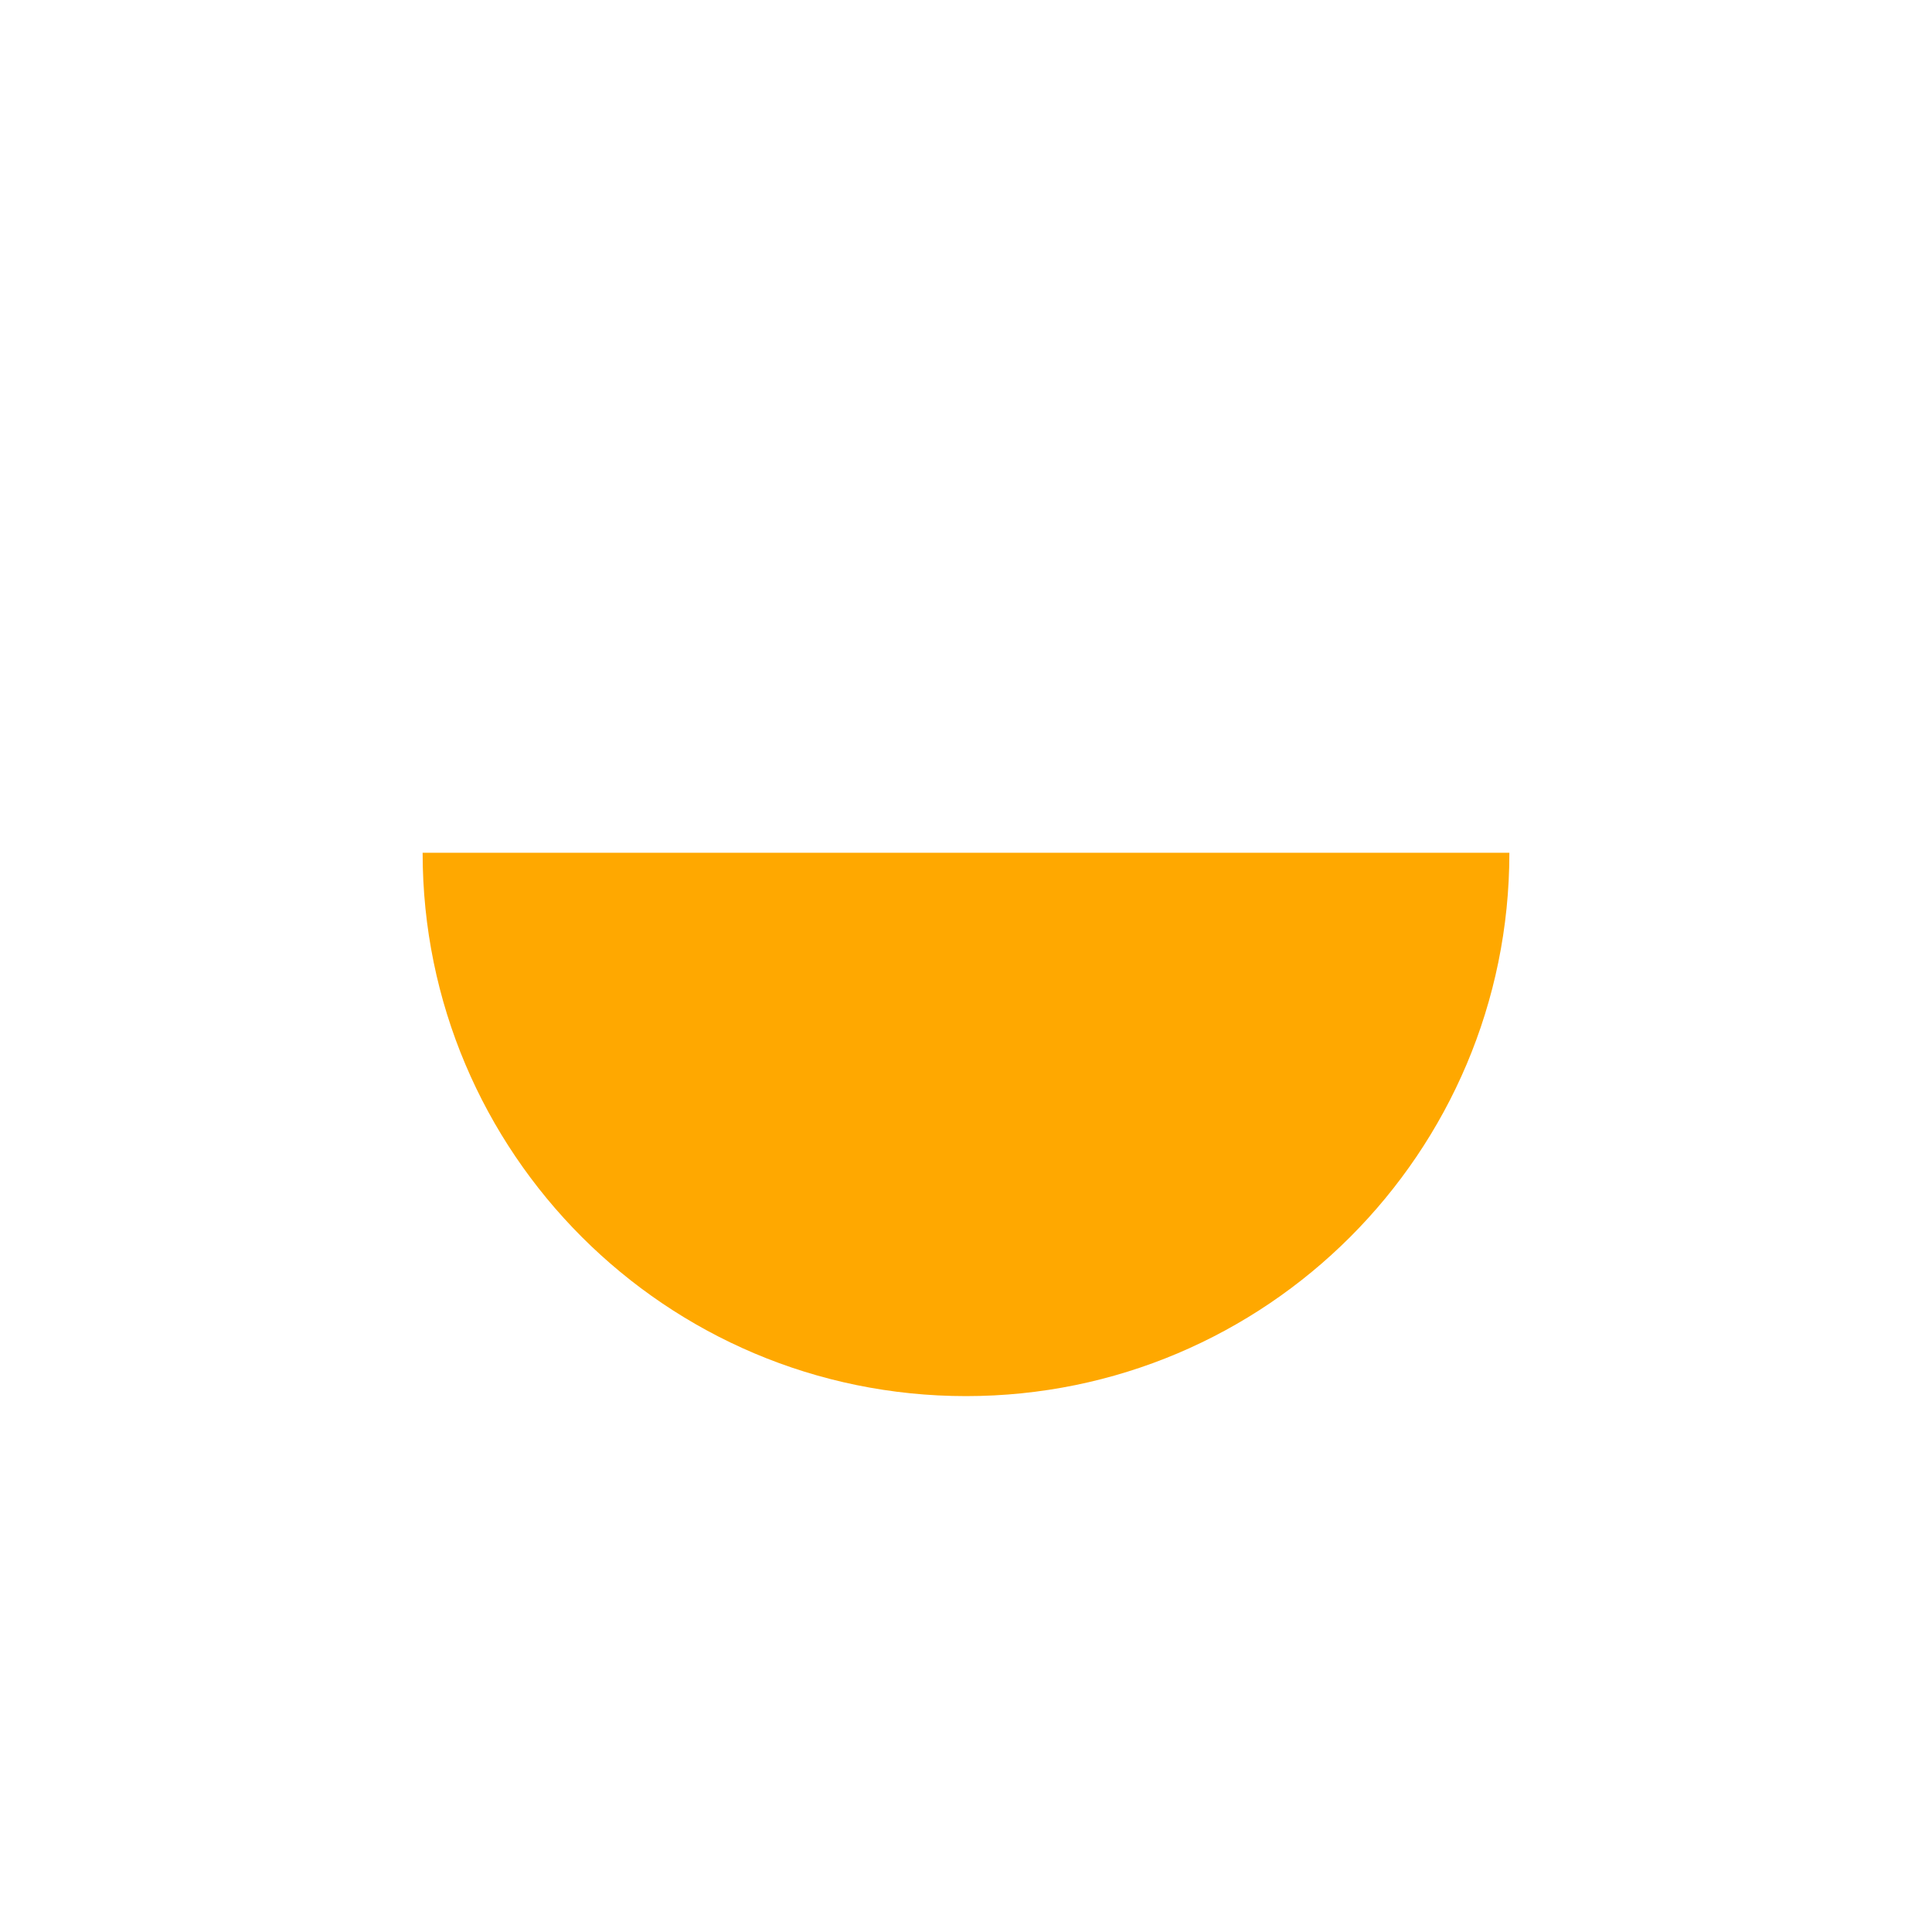
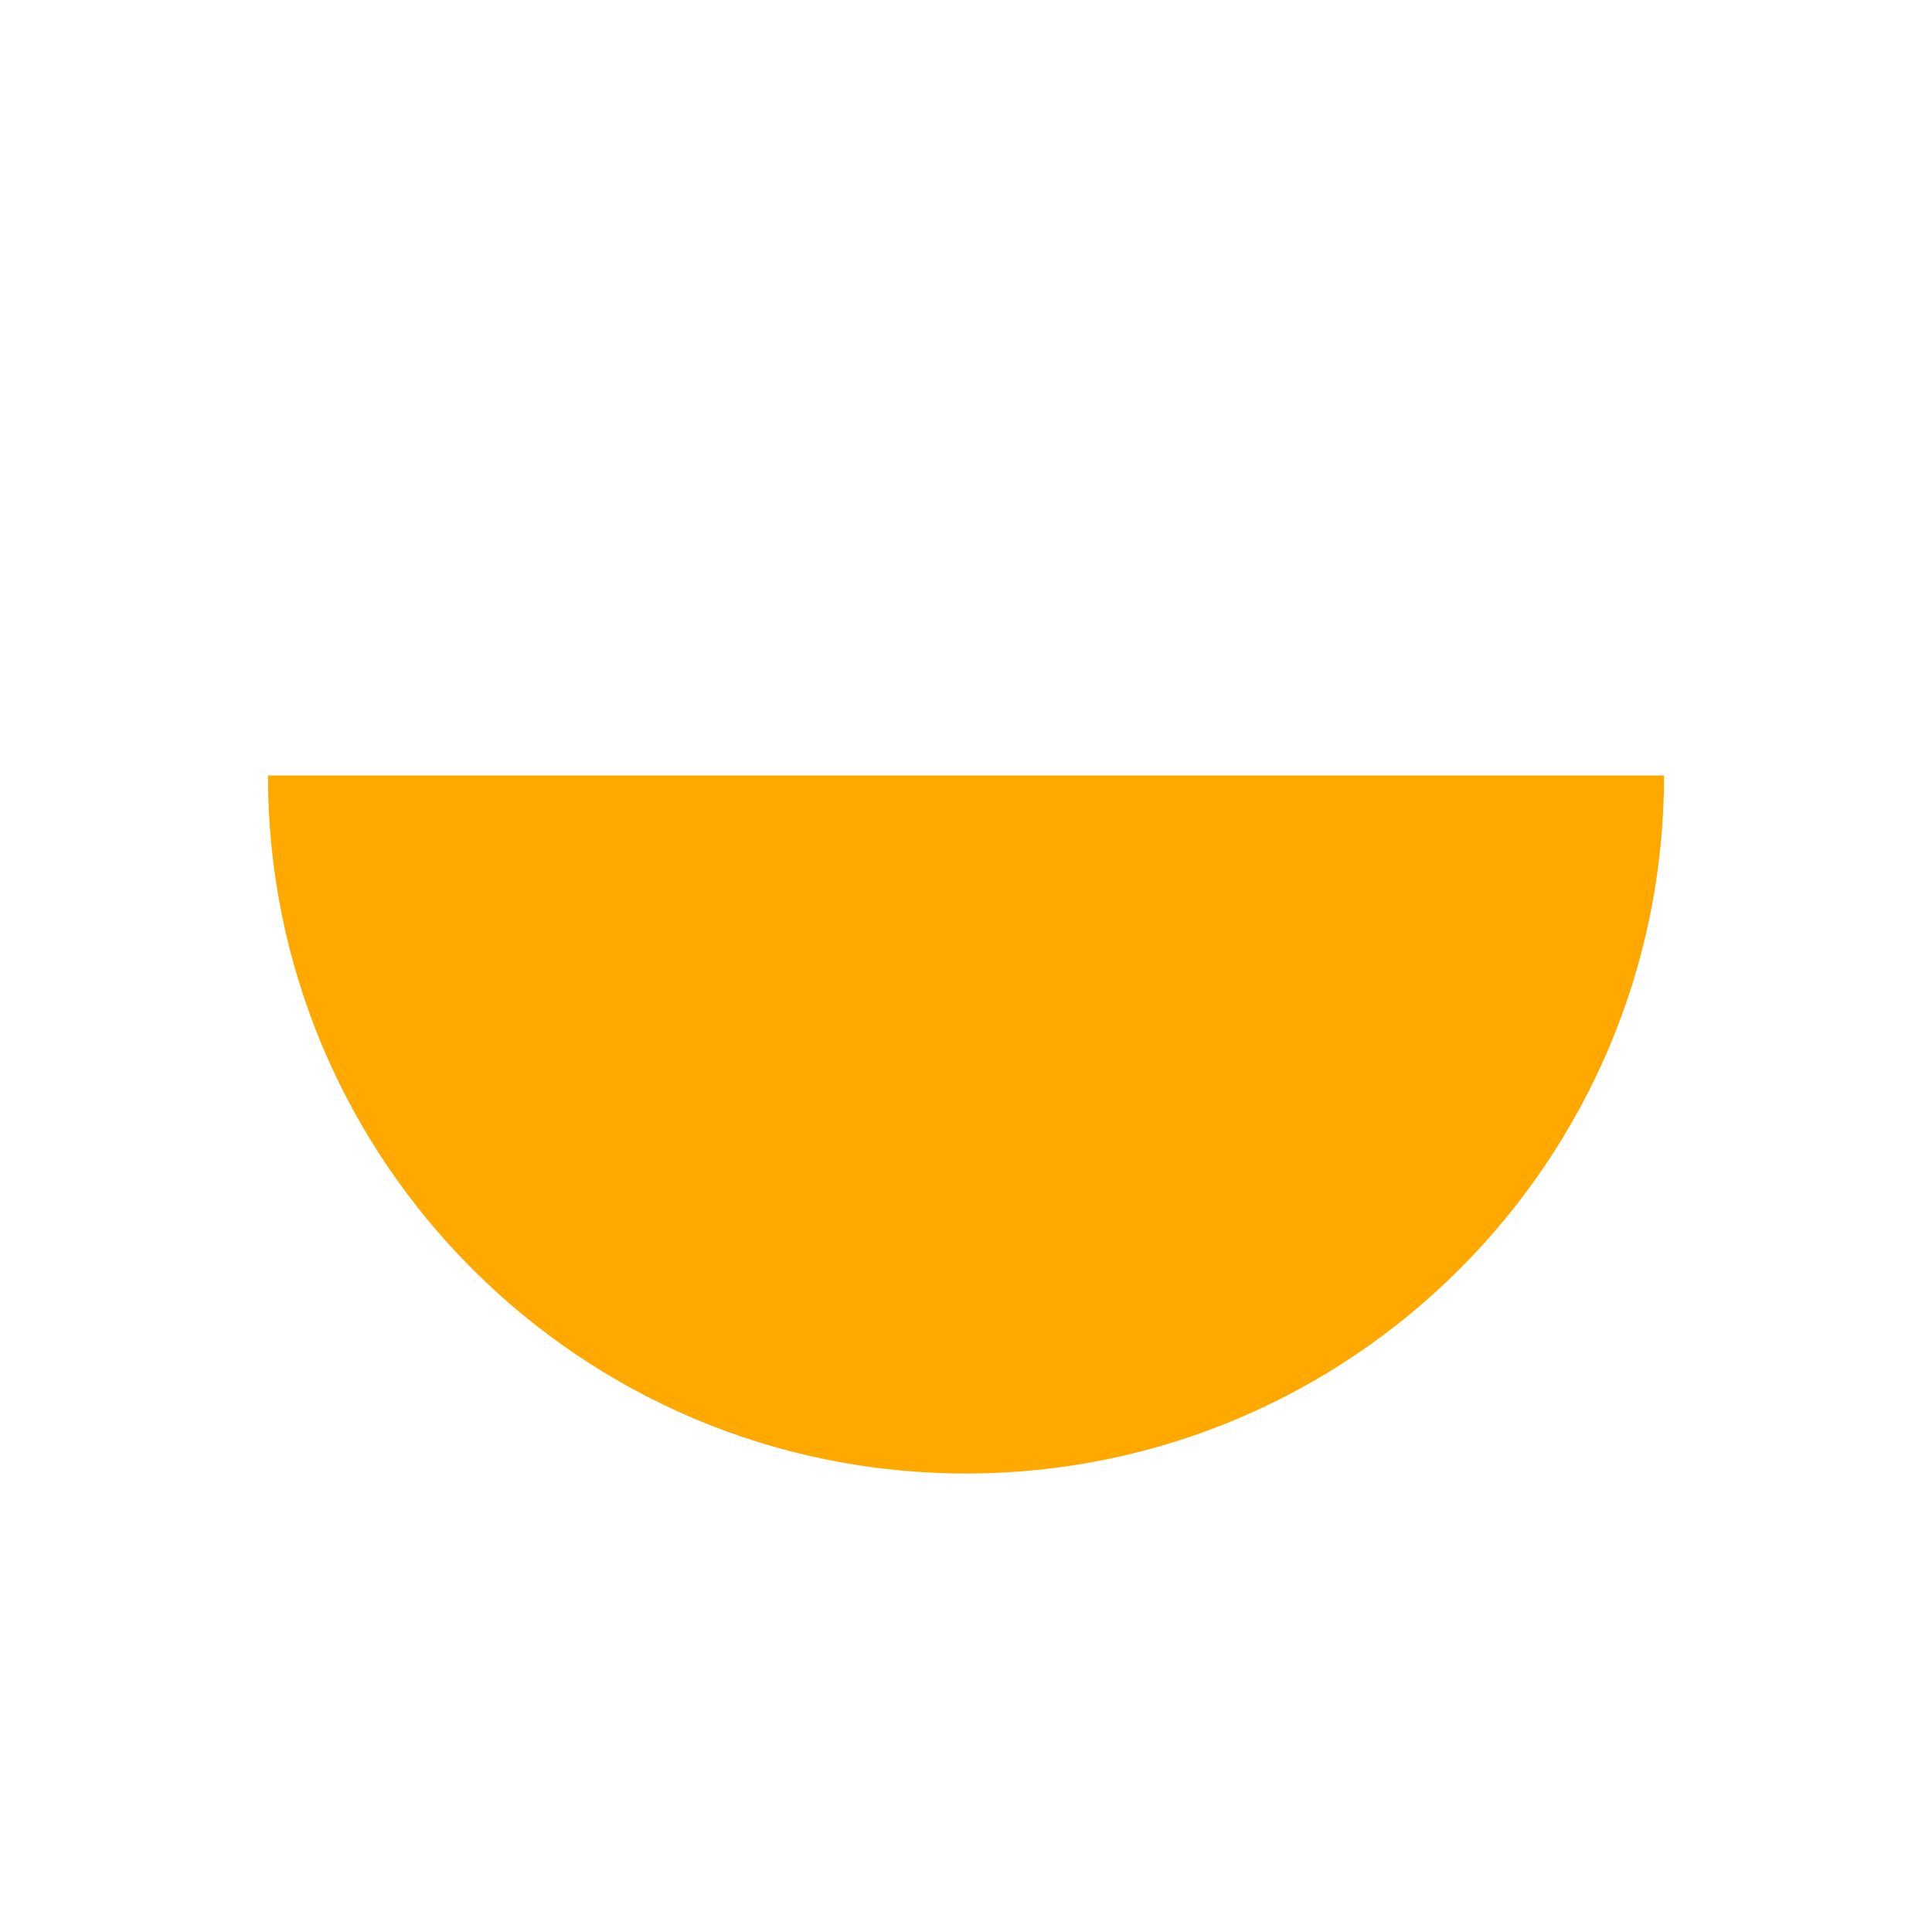
<svg xmlns="http://www.w3.org/2000/svg" version="1.1" id="Слой_1" x="0px" y="0px" width="16" height="16" viewBox="0 0 16 16" xml:space="preserve" style="enable-background:new">
  <defs id="defs9" />
-   <path style="fill:#ffa800;fill-opacity:1;stroke:#cb0f0f;stroke-width:0;stroke-miterlimit:4;stroke-opacity:1;stroke-dasharray:none" d="m 3.5,7.062 c 0,2.485 2.015,4.5 4.5,4.5 2.485,0 4.5,-2.015 4.5,-4.5 l -9,0 z" id="path4005" />
+   <path style="fill:#ffa800;fill-opacity:1;stroke:#cb0f0f;stroke-width:0;stroke-miterlimit:4;stroke-opacity:1;stroke-dasharray:none" d="m 2.219,6.422 c 0,3.193 2.588,5.781 5.781,5.781 3.193,0 5.781,-2.588 5.781,-5.781 l -11.562,0 z" id="path4005" />
</svg>
